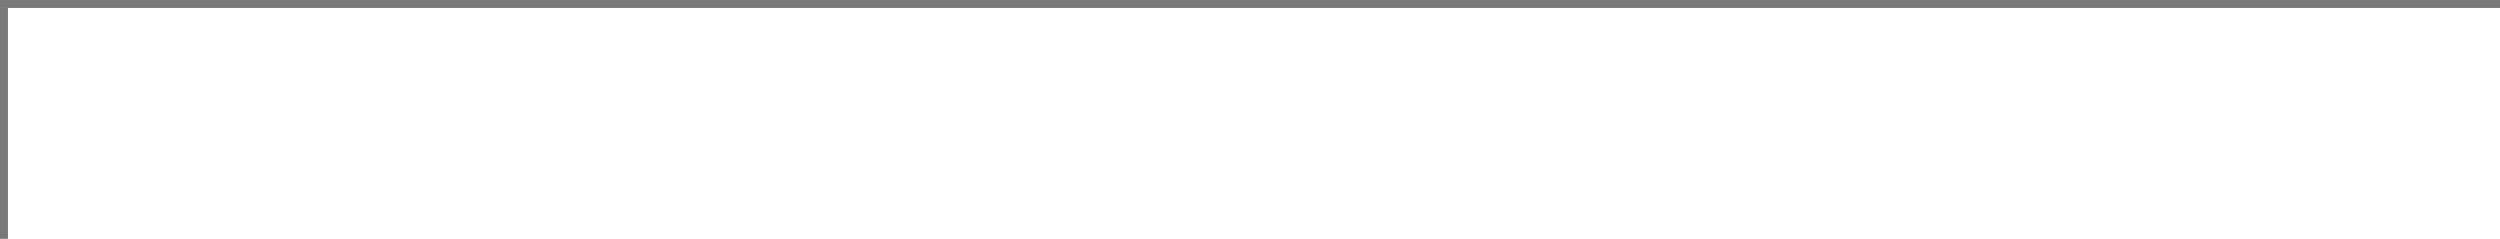
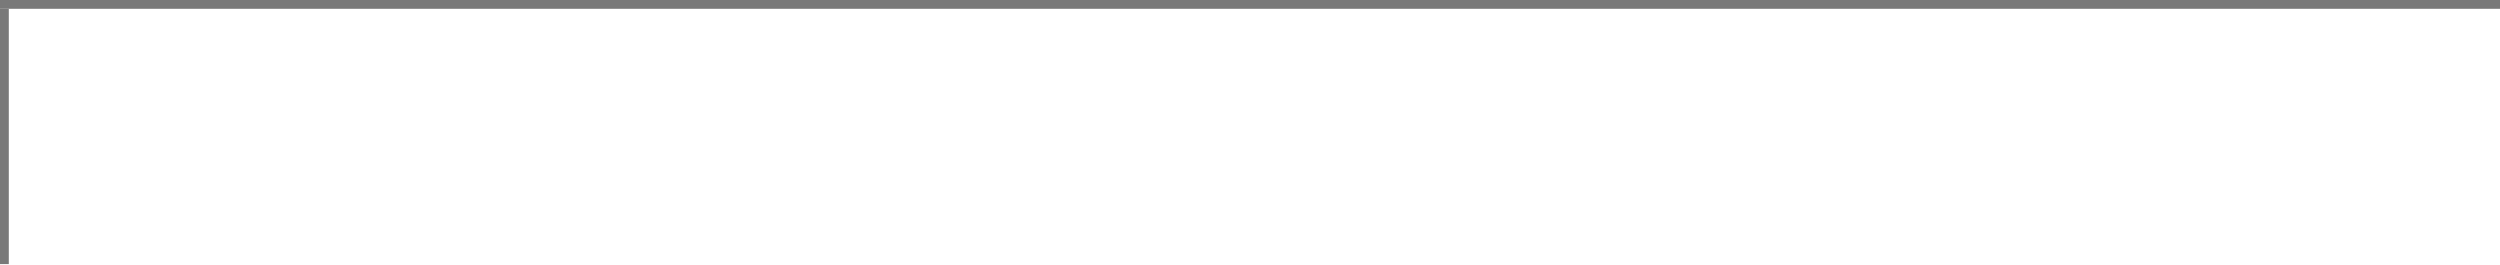
- <svg xmlns="http://www.w3.org/2000/svg" version="1.1" width="314px" height="30px" viewBox="425 60 314 30">
-   <path d="M 1 1  L 314 1  L 314 30  L 1 30  L 1 1  Z " fill-rule="nonzero" fill="rgba(255, 255, 255, 1)" stroke="none" transform="matrix(1 0 0 1 425 60 )" class="fill" />
-   <path d="M 0.5 1  L 0.5 30  " stroke-width="1" stroke-dasharray="0" stroke="rgba(121, 121, 121, 1)" fill="none" transform="matrix(1 0 0 1 425 60 )" class="stroke" />
-   <path d="M 0 0.5  L 314 0.5  " stroke-width="1" stroke-dasharray="0" stroke="rgba(121, 121, 121, 1)" fill="none" transform="matrix(1 0 0 1 425 60 )" class="stroke" />
+ <svg xmlns="http://www.w3.org/2000/svg" version="1.1" width="284px" height="30px" viewBox="141 0 284 30">
+   <path d="M 1 1  L 284 1  L 284 30  L 1 30  L 1 1  Z " fill-rule="nonzero" fill="rgba(255, 255, 255, 1)" stroke="none" transform="matrix(1 0 0 1 141 0 )" class="fill" />
+   <path d="M 0.5 1  L 0.5 30  " stroke-width="1" stroke-dasharray="0" stroke="rgba(121, 121, 121, 1)" fill="none" transform="matrix(1 0 0 1 141 0 )" class="stroke" />
+   <path d="M 0 0.5  L 284 0.5  " stroke-width="1" stroke-dasharray="0" stroke="rgba(121, 121, 121, 1)" fill="none" transform="matrix(1 0 0 1 141 0 )" class="stroke" />
</svg>
